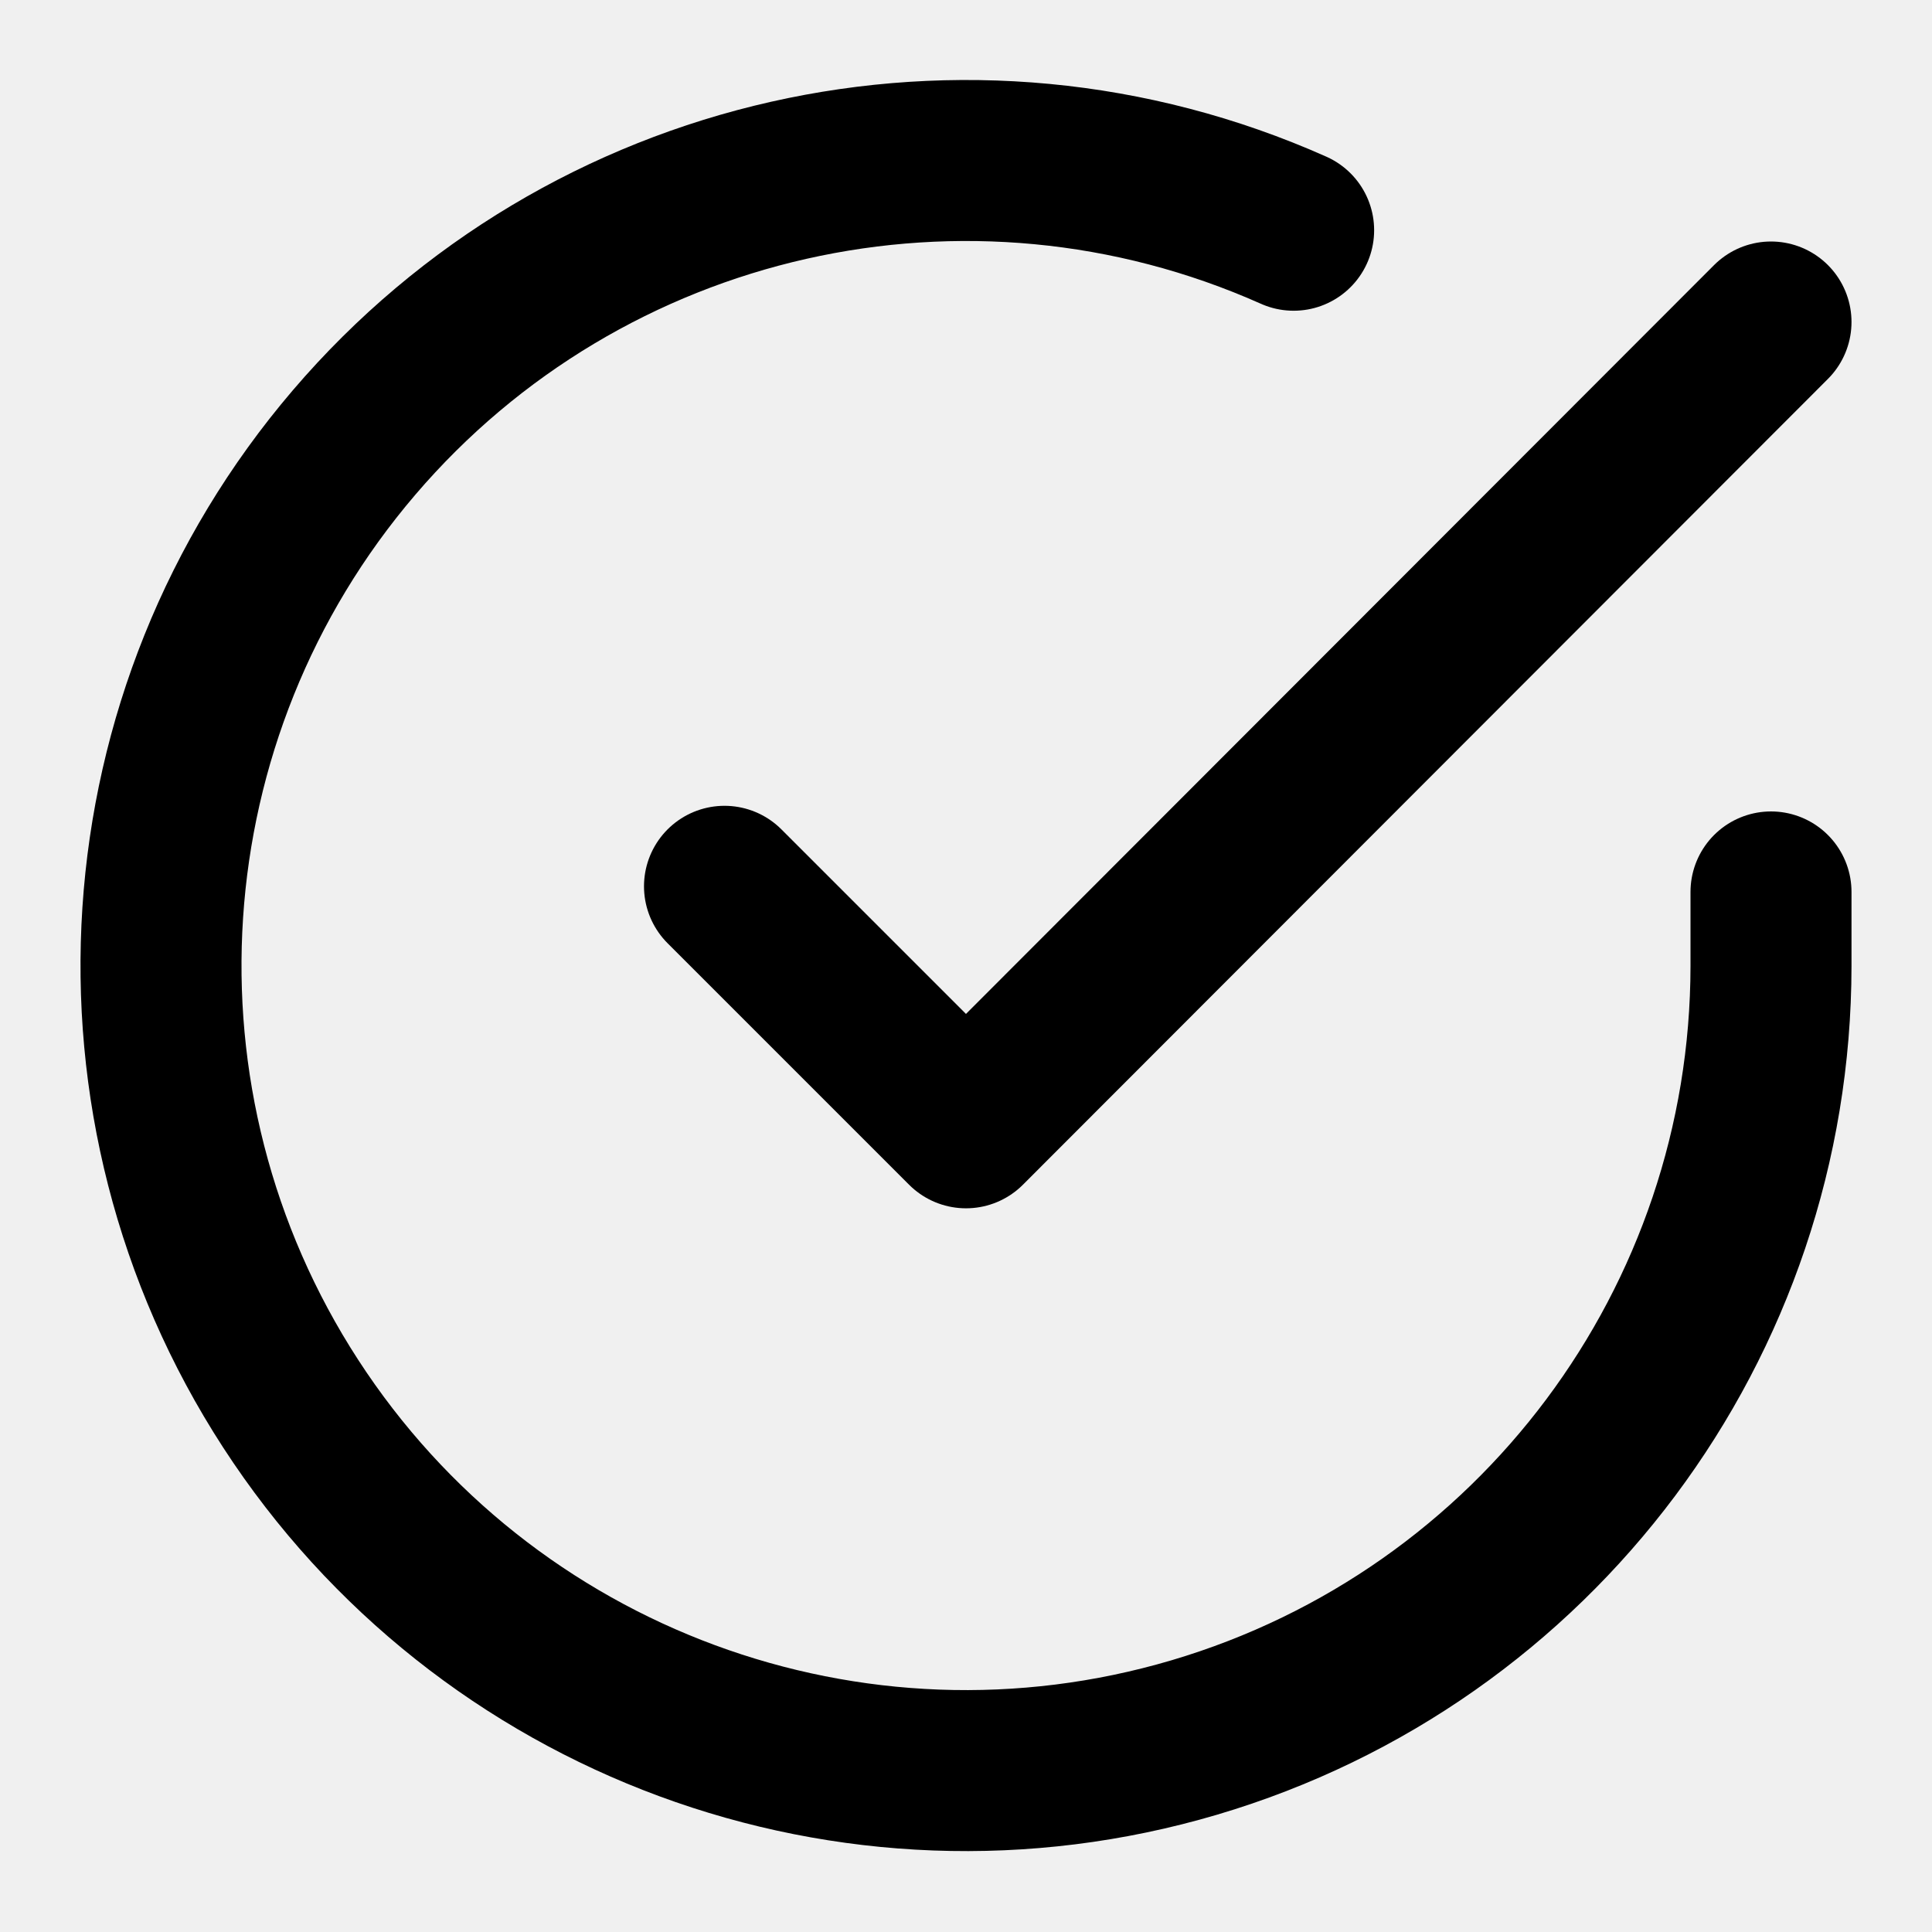
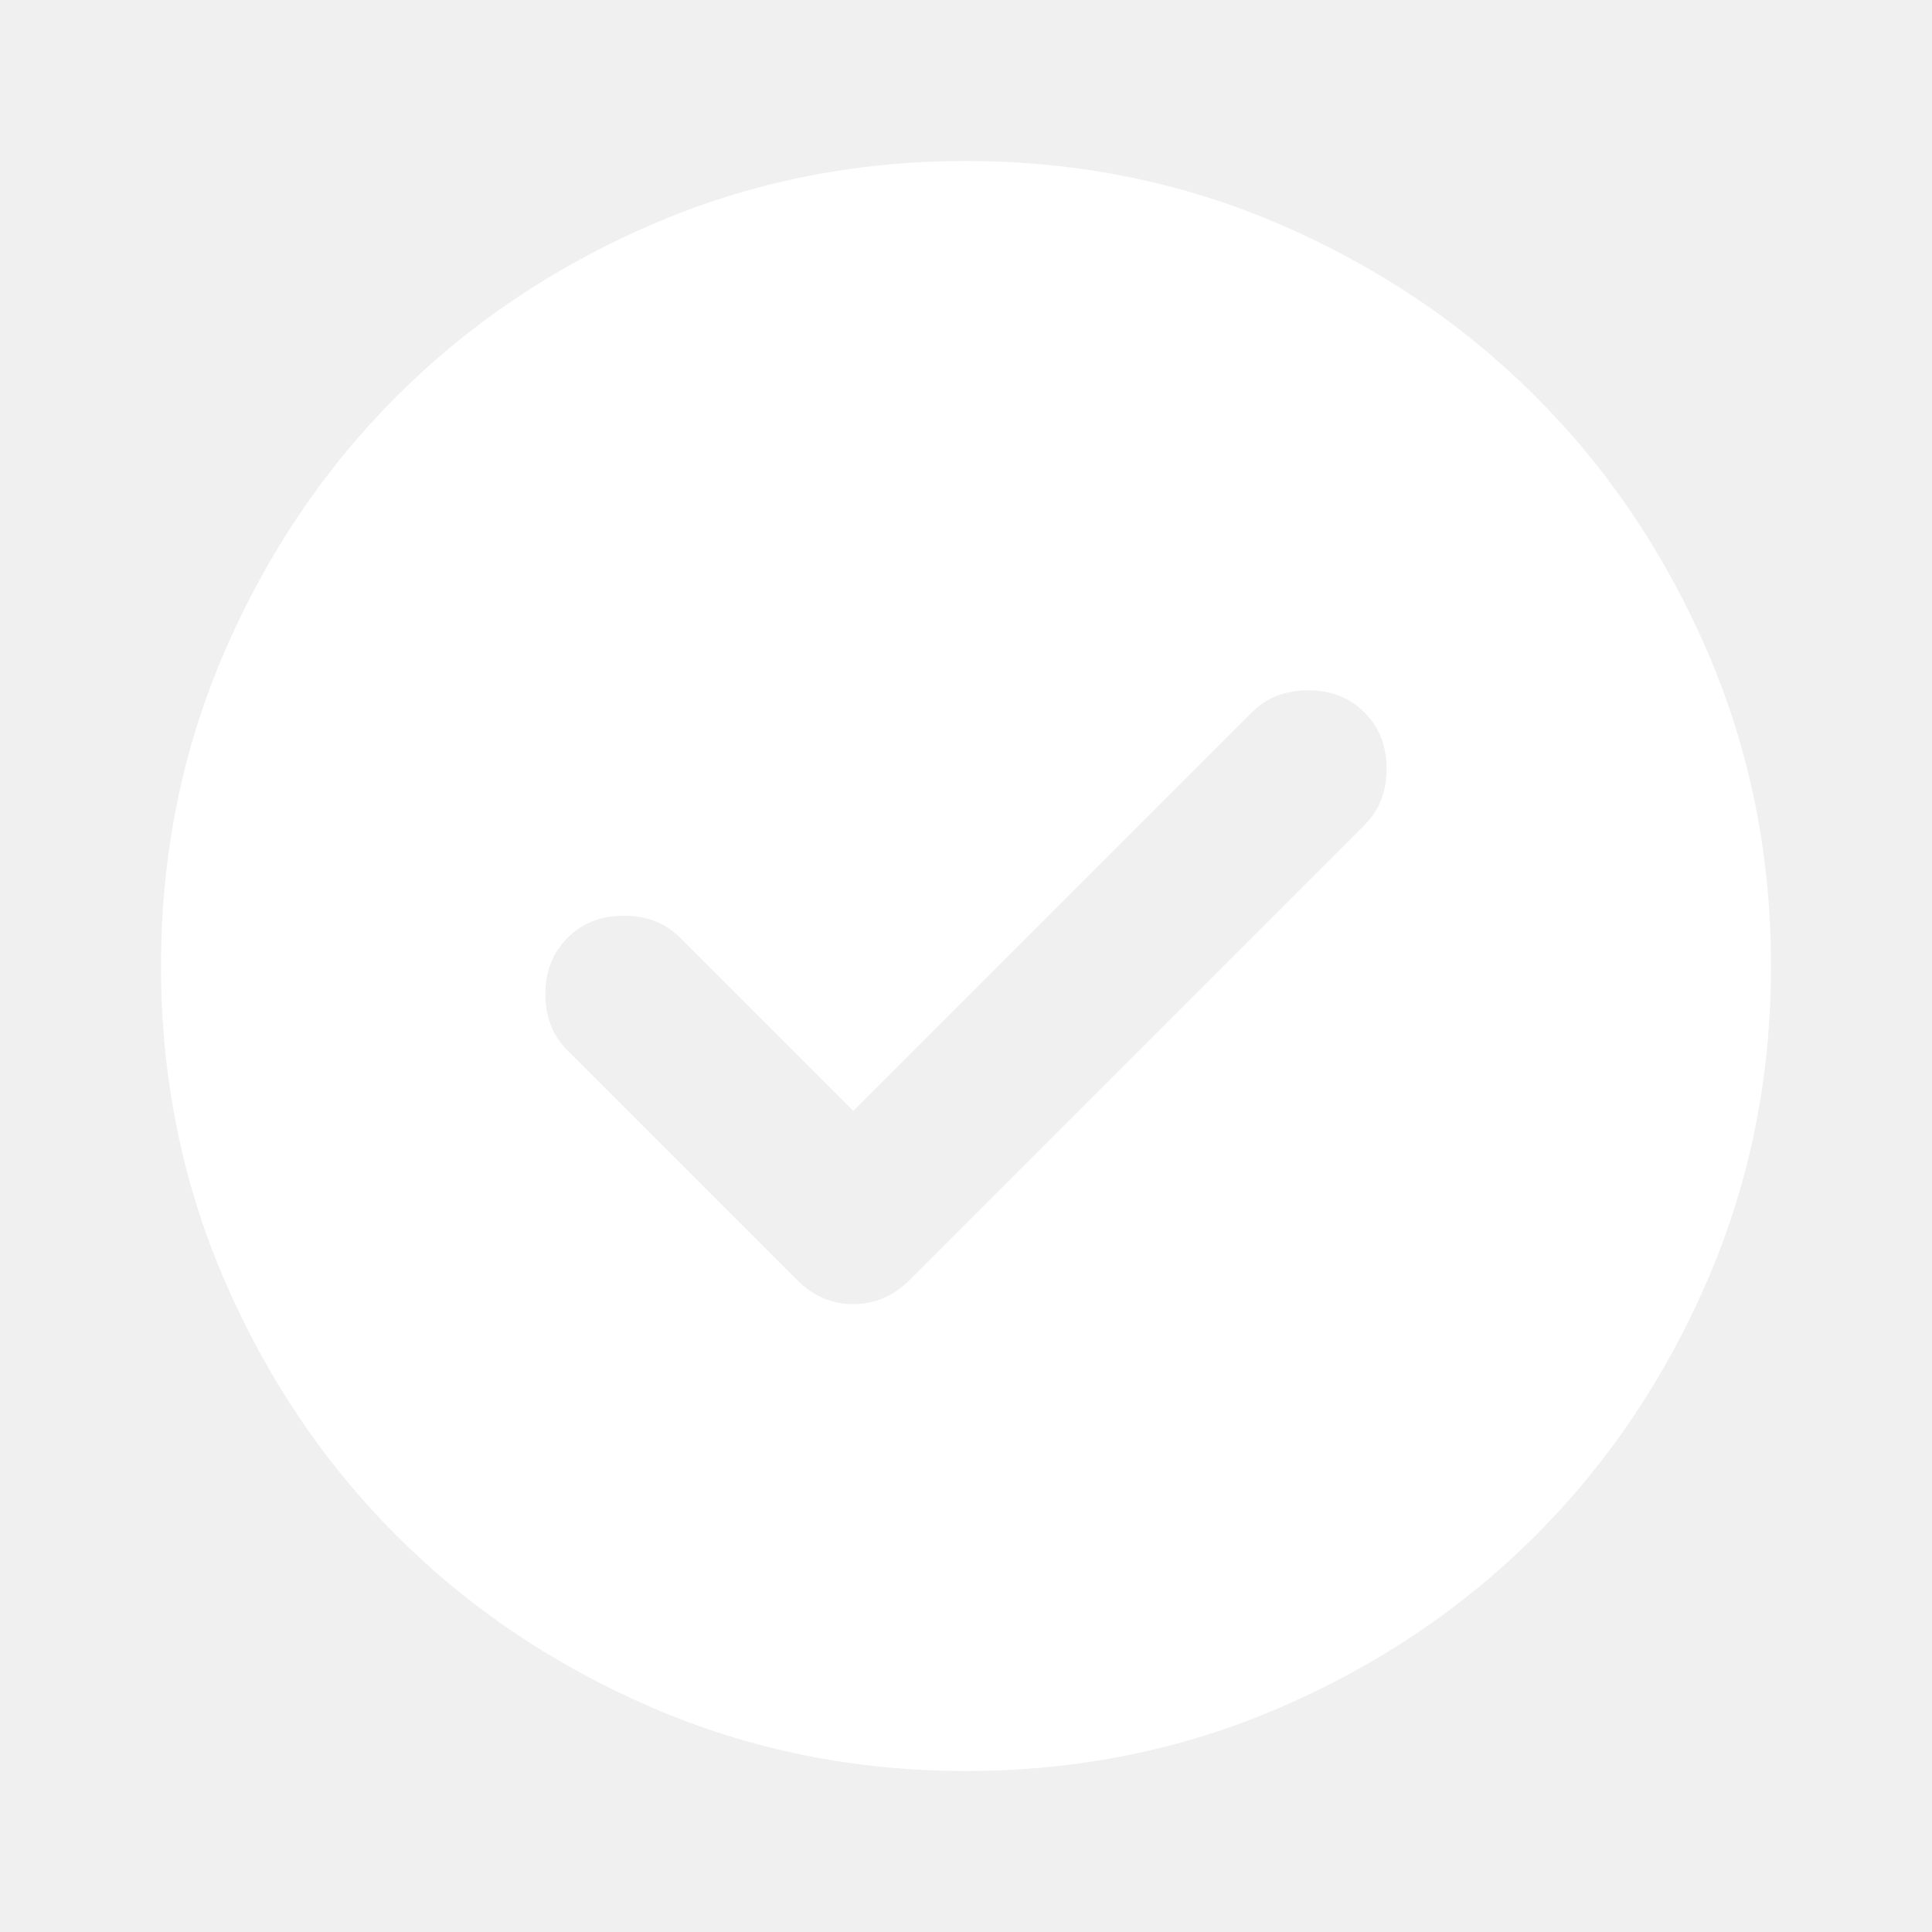
- <svg xmlns="http://www.w3.org/2000/svg" width="24" height="24" viewBox="0 0 24 24" fill="none" stroke="currentColor" stroke-width="2" stroke-linecap="round" stroke-linejoin="round" class="feather feather-check-circle">
-   <path d="M22 11.08V12a10 10 0 1 1-5.93-9.14" />
-   <polyline points="22 4 12 14.01 9 11.01" />
+ <svg xmlns="http://www.w3.org/2000/svg" height="24px" viewBox="0 -960 960 960" width="24px" fill="#FFFFFF">
+   <path d="m424-408-86-86q-11-11-28-11t-28 11q-11 11-11 28t11 28l114 114q12 12 28 12t28-12l226-226q11-11 11-28t-11-28q-11-11-28-11t-28 11L424-408Zm56 328q-83 0-156-31.5T197-197q-54-54-85.5-127T80-480q0-83 31.5-156T197-763q54-54 127-85.5T480-880q83 0 156 31.5T763-763q54 54 85.5 127T880-480q0 83-31.5 156T763-197q-54 54-127 85.5T480-80Z" />
</svg>
